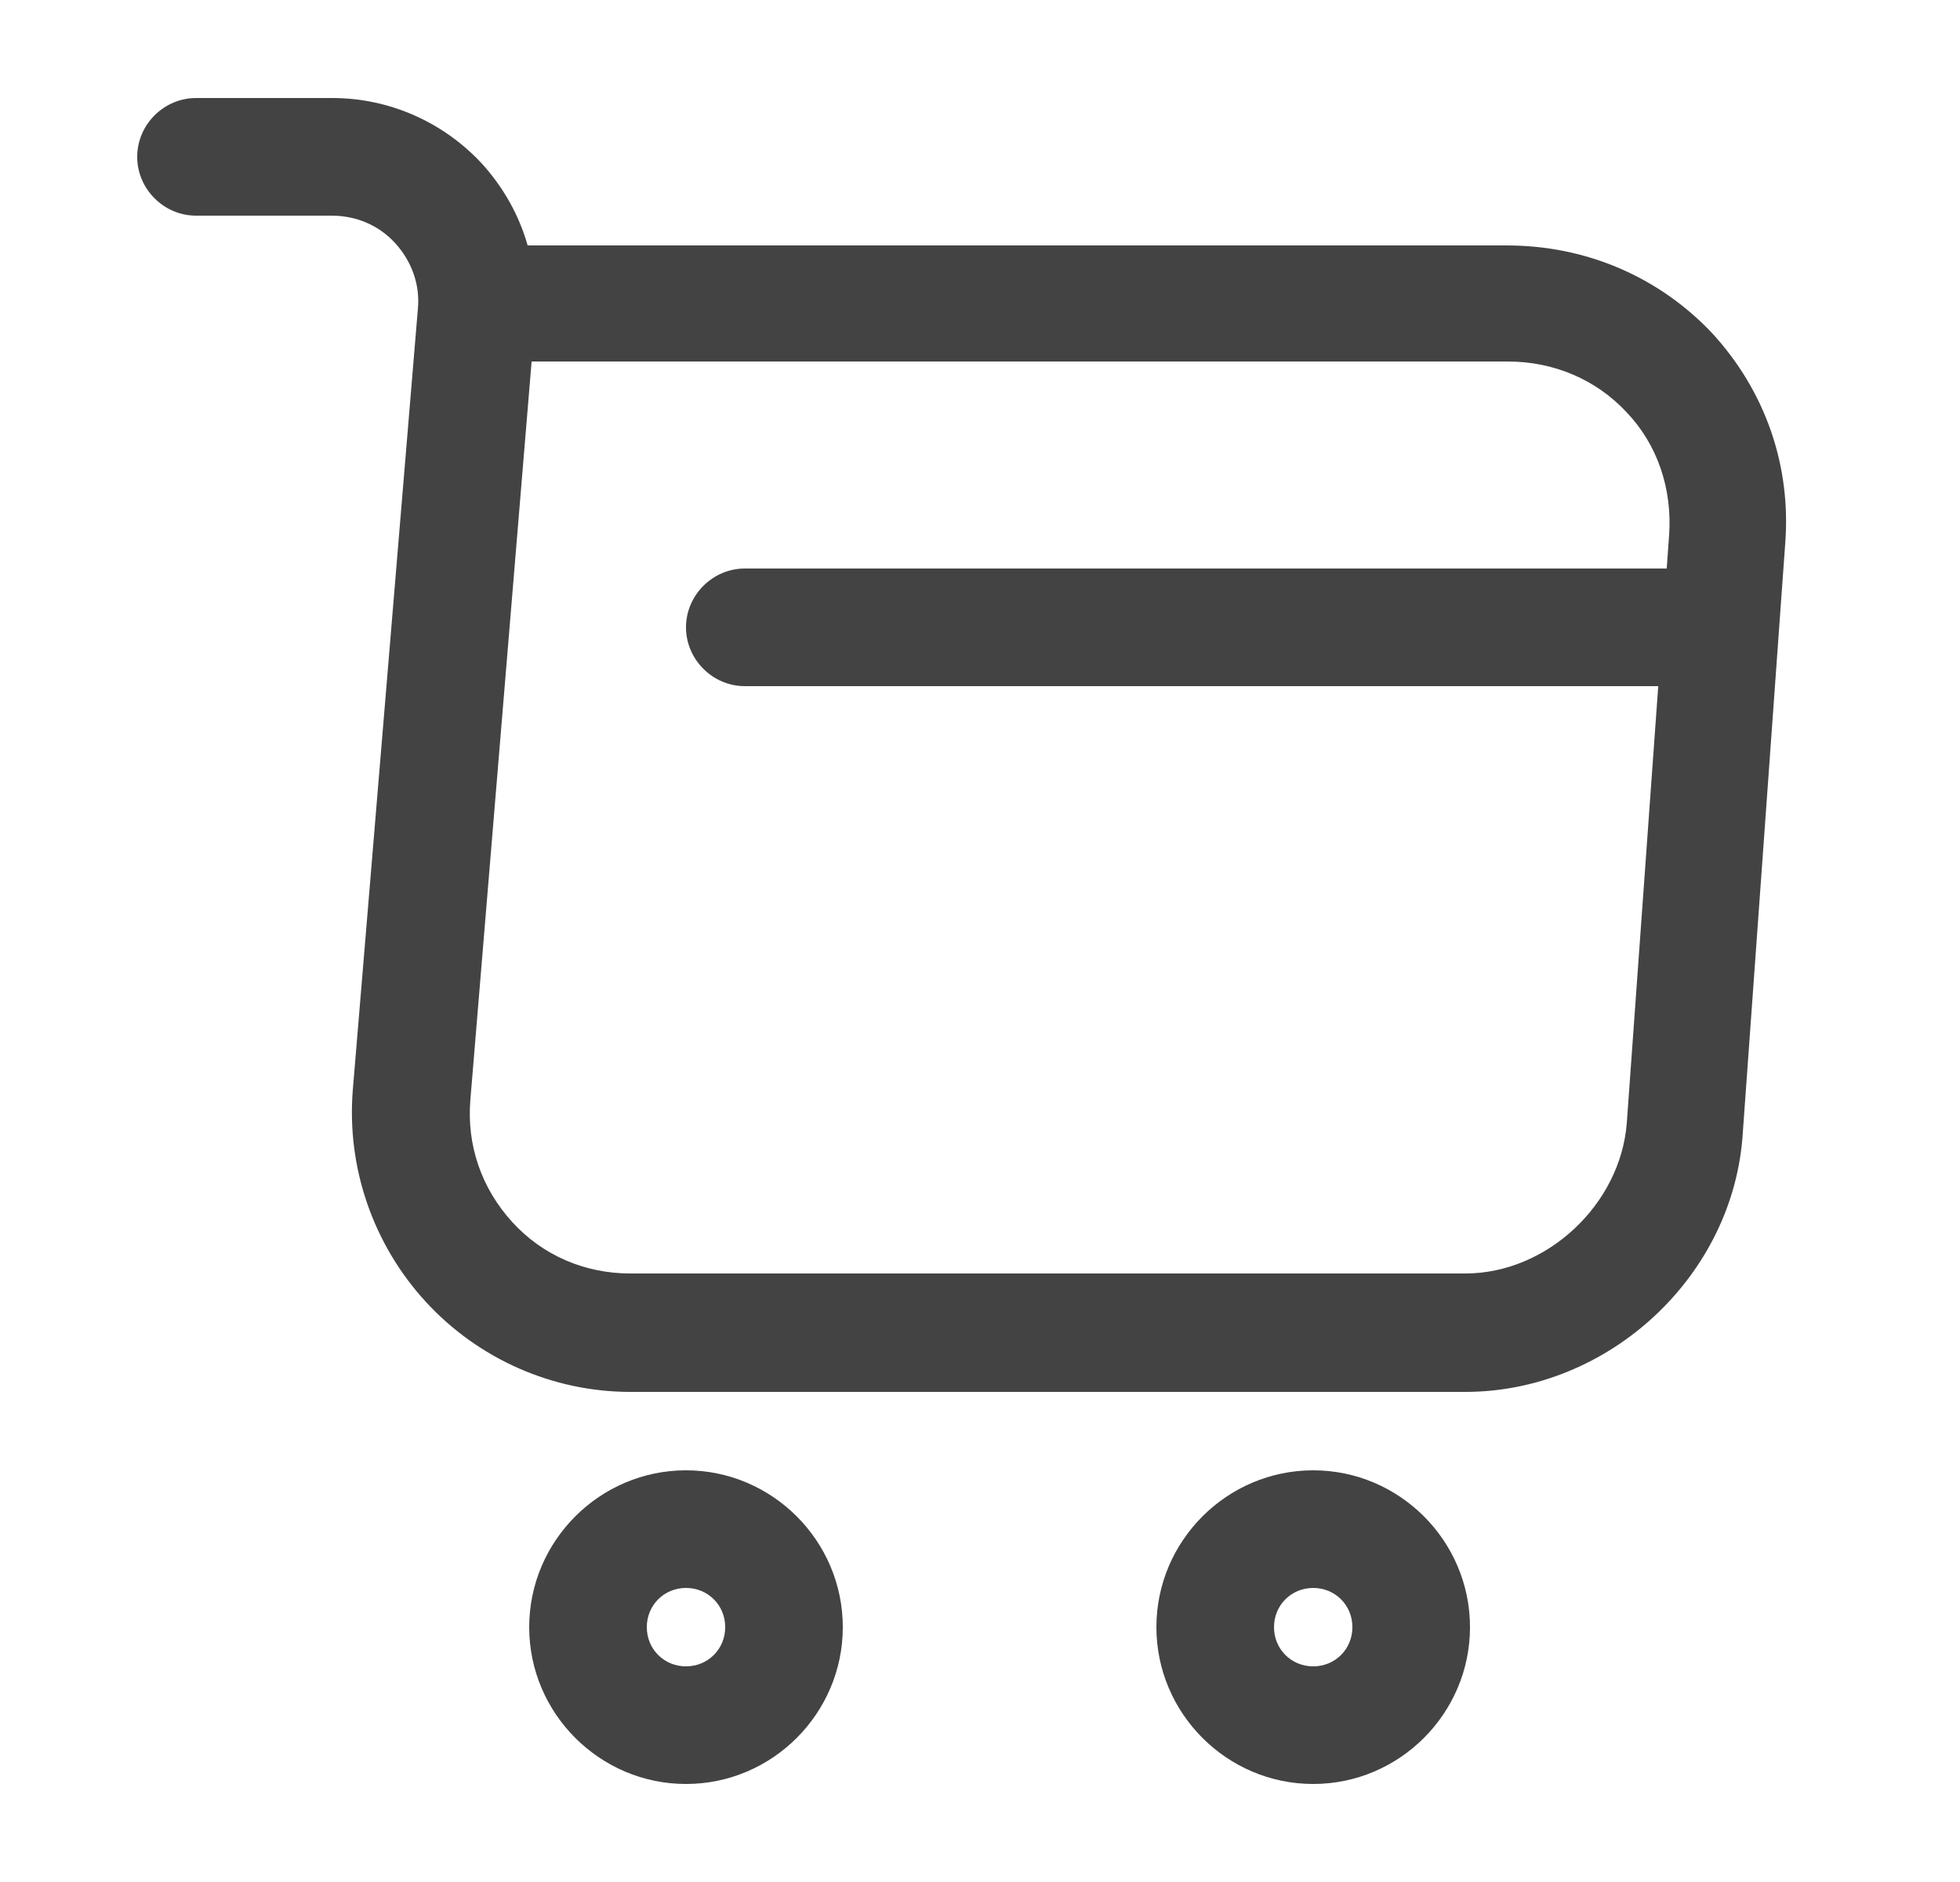
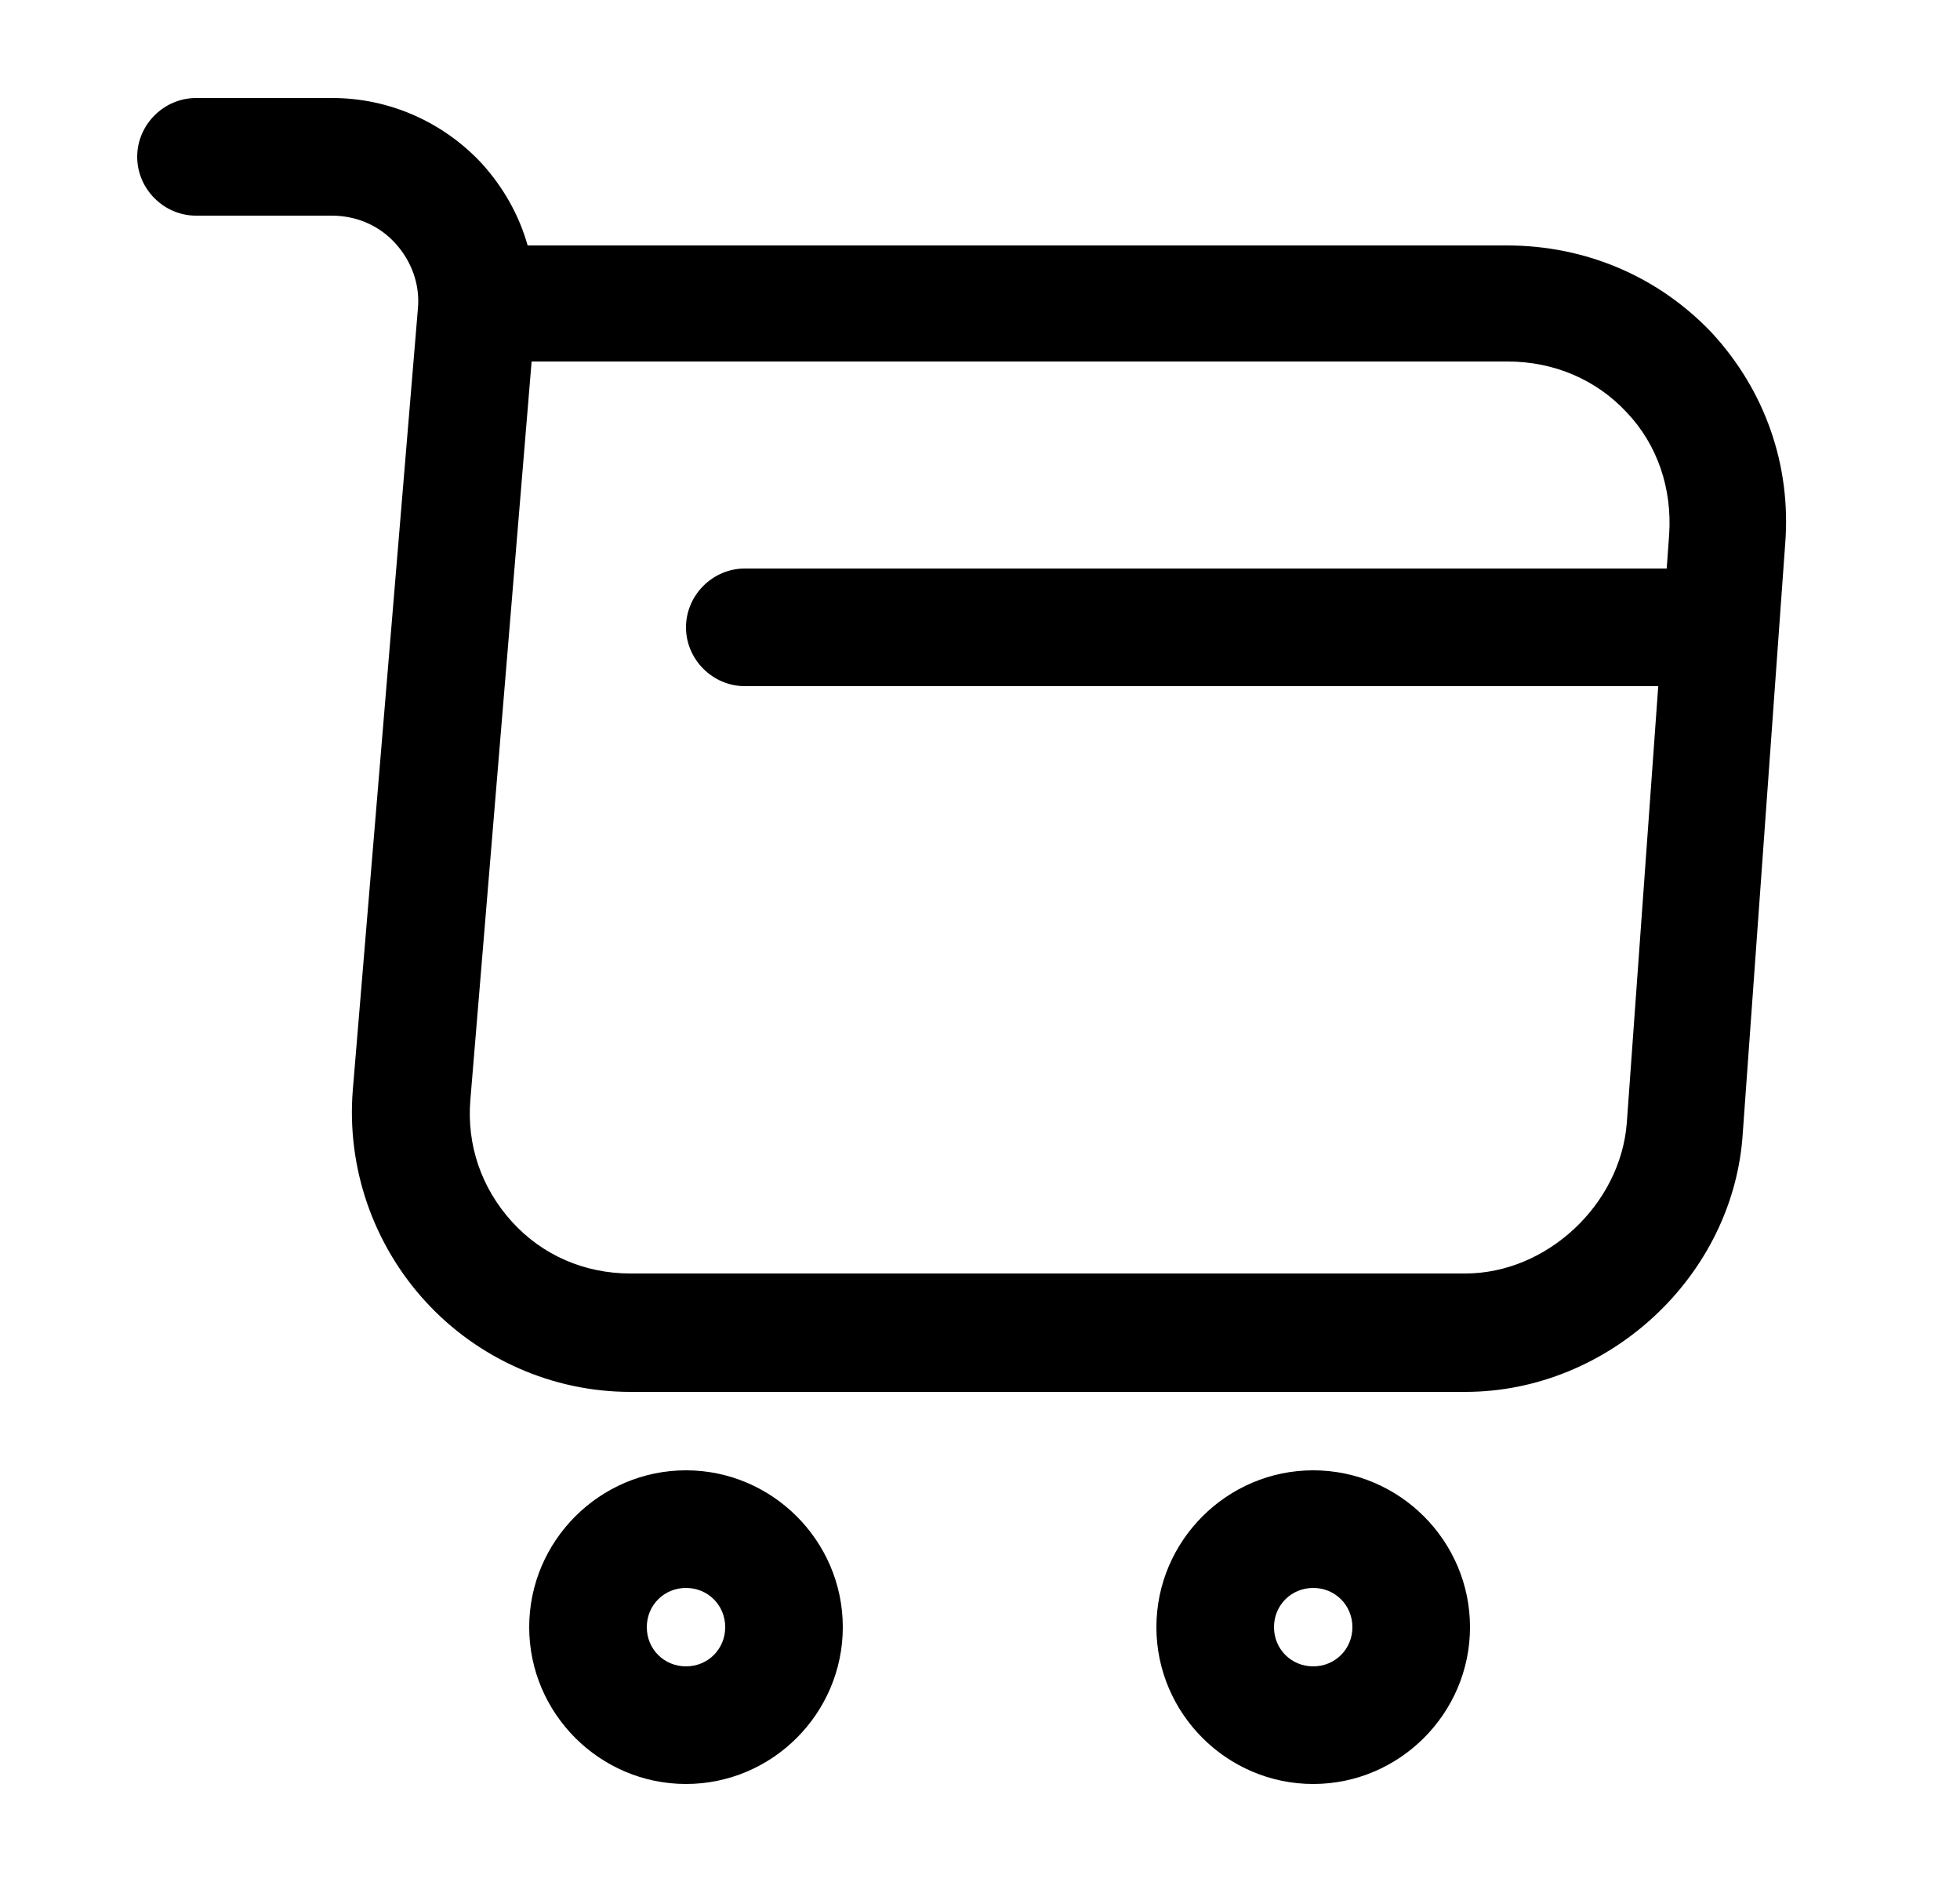
<svg xmlns="http://www.w3.org/2000/svg" width="25" height="24" viewBox="0 0 25 24" fill="none">
-   <path d="M18.69 17.75H8.04C7.05 17.75 6.1 17.33 5.43 16.6C4.76 15.87 4.42 14.89 4.5 13.9L5.33 3.94C5.36 3.63 5.25 3.33 5.04 3.1C4.83 2.87 4.54 2.75 4.23 2.75H2.5C2.09 2.75 1.75 2.41 1.75 2C1.75 1.59 2.09 1.25 2.5 1.25H4.24C4.97 1.25 5.66 1.56 6.15 2.09C6.42 2.39 6.62 2.74 6.73 3.13H19.22C20.23 3.13 21.16 3.53 21.84 4.25C22.51 4.98 22.85 5.93 22.77 6.94L22.23 14.44C22.12 16.27 20.52 17.75 18.69 17.75ZM6.78 4.62L6 14.02C5.95 14.6 6.14 15.15 6.53 15.58C6.92 16.01 7.46 16.24 8.04 16.24H18.69C19.73 16.24 20.67 15.36 20.75 14.32L21.29 6.82C21.33 6.23 21.14 5.67 20.75 5.26C20.36 4.84 19.82 4.61 19.23 4.61H6.78V4.62Z" fill="#434343" />
-   <path d="M16.75 22.75C15.65 22.75 14.75 21.85 14.75 20.75C14.75 19.65 15.65 18.75 16.75 18.75C17.85 18.75 18.75 19.65 18.75 20.75C18.75 21.85 17.85 22.75 16.75 22.75ZM16.75 20.25C16.47 20.25 16.25 20.47 16.25 20.75C16.25 21.03 16.47 21.25 16.75 21.25C17.03 21.25 17.25 21.03 17.25 20.75C17.25 20.47 17.03 20.25 16.75 20.25Z" fill="#434343" />
-   <path d="M8.75 22.75C7.65 22.75 6.75 21.85 6.75 20.75C6.75 19.65 7.65 18.75 8.75 18.75C9.85 18.75 10.75 19.65 10.75 20.75C10.75 21.85 9.85 22.75 8.75 22.75ZM8.75 20.25C8.47 20.25 8.25 20.47 8.25 20.75C8.25 21.03 8.47 21.25 8.75 21.25C9.03 21.25 9.25 21.03 9.25 20.75C9.25 20.47 9.03 20.25 8.75 20.25Z" fill="#434343" />
-   <path d="M21.5 8.75H9.5C9.09 8.75 8.75 8.41 8.75 8C8.75 7.59 9.09 7.25 9.5 7.25H21.5C21.91 7.25 22.25 7.59 22.25 8C22.25 8.41 21.91 8.75 21.5 8.75Z" fill="#434343" />
+   <path d="M18.69 17.75H8.04C7.05 17.75 6.1 17.33 5.43 16.6C4.76 15.87 4.42 14.89 4.5 13.9L5.33 3.94C5.36 3.63 5.25 3.33 5.04 3.1C4.83 2.87 4.54 2.75 4.23 2.75H2.5C2.09 2.75 1.75 2.41 1.75 2C1.75 1.59 2.09 1.25 2.5 1.25H4.24C4.97 1.25 5.66 1.56 6.15 2.09C6.42 2.39 6.62 2.74 6.73 3.13H19.22C20.23 3.13 21.16 3.53 21.84 4.25C22.51 4.98 22.85 5.93 22.77 6.94L22.23 14.44C22.12 16.27 20.52 17.75 18.69 17.75ZM6.78 4.62L6 14.02C5.95 14.6 6.14 15.15 6.53 15.58C6.92 16.01 7.46 16.24 8.04 16.24H18.69C19.73 16.24 20.67 15.36 20.75 14.32L21.29 6.82C21.33 6.23 21.14 5.67 20.75 5.26C20.36 4.84 19.82 4.61 19.23 4.61H6.78V4.62Z" fill="currentColor" />
+   <path d="M16.75 22.75C15.65 22.75 14.75 21.85 14.75 20.75C14.75 19.65 15.65 18.75 16.75 18.75C17.85 18.75 18.75 19.65 18.75 20.75C18.75 21.85 17.85 22.75 16.75 22.75ZM16.75 20.25C16.47 20.25 16.25 20.47 16.25 20.75C16.25 21.03 16.47 21.25 16.75 21.25C17.03 21.25 17.25 21.03 17.25 20.75C17.25 20.47 17.03 20.25 16.75 20.25Z" fill="currentColor" />
+   <path d="M8.75 22.75C7.65 22.75 6.75 21.85 6.75 20.75C6.75 19.65 7.65 18.75 8.75 18.75C9.85 18.75 10.75 19.65 10.75 20.75C10.75 21.85 9.85 22.75 8.75 22.75ZM8.75 20.25C8.47 20.25 8.25 20.47 8.25 20.75C8.25 21.03 8.47 21.25 8.75 21.25C9.03 21.25 9.25 21.03 9.25 20.75C9.25 20.47 9.03 20.25 8.75 20.25Z" fill="currentColor" />
+   <path d="M21.5 8.75H9.5C9.09 8.75 8.75 8.41 8.75 8C8.75 7.59 9.09 7.25 9.5 7.25H21.5C21.91 7.25 22.25 7.59 22.25 8C22.25 8.41 21.91 8.75 21.5 8.75Z" fill="currentColor" />
</svg>
